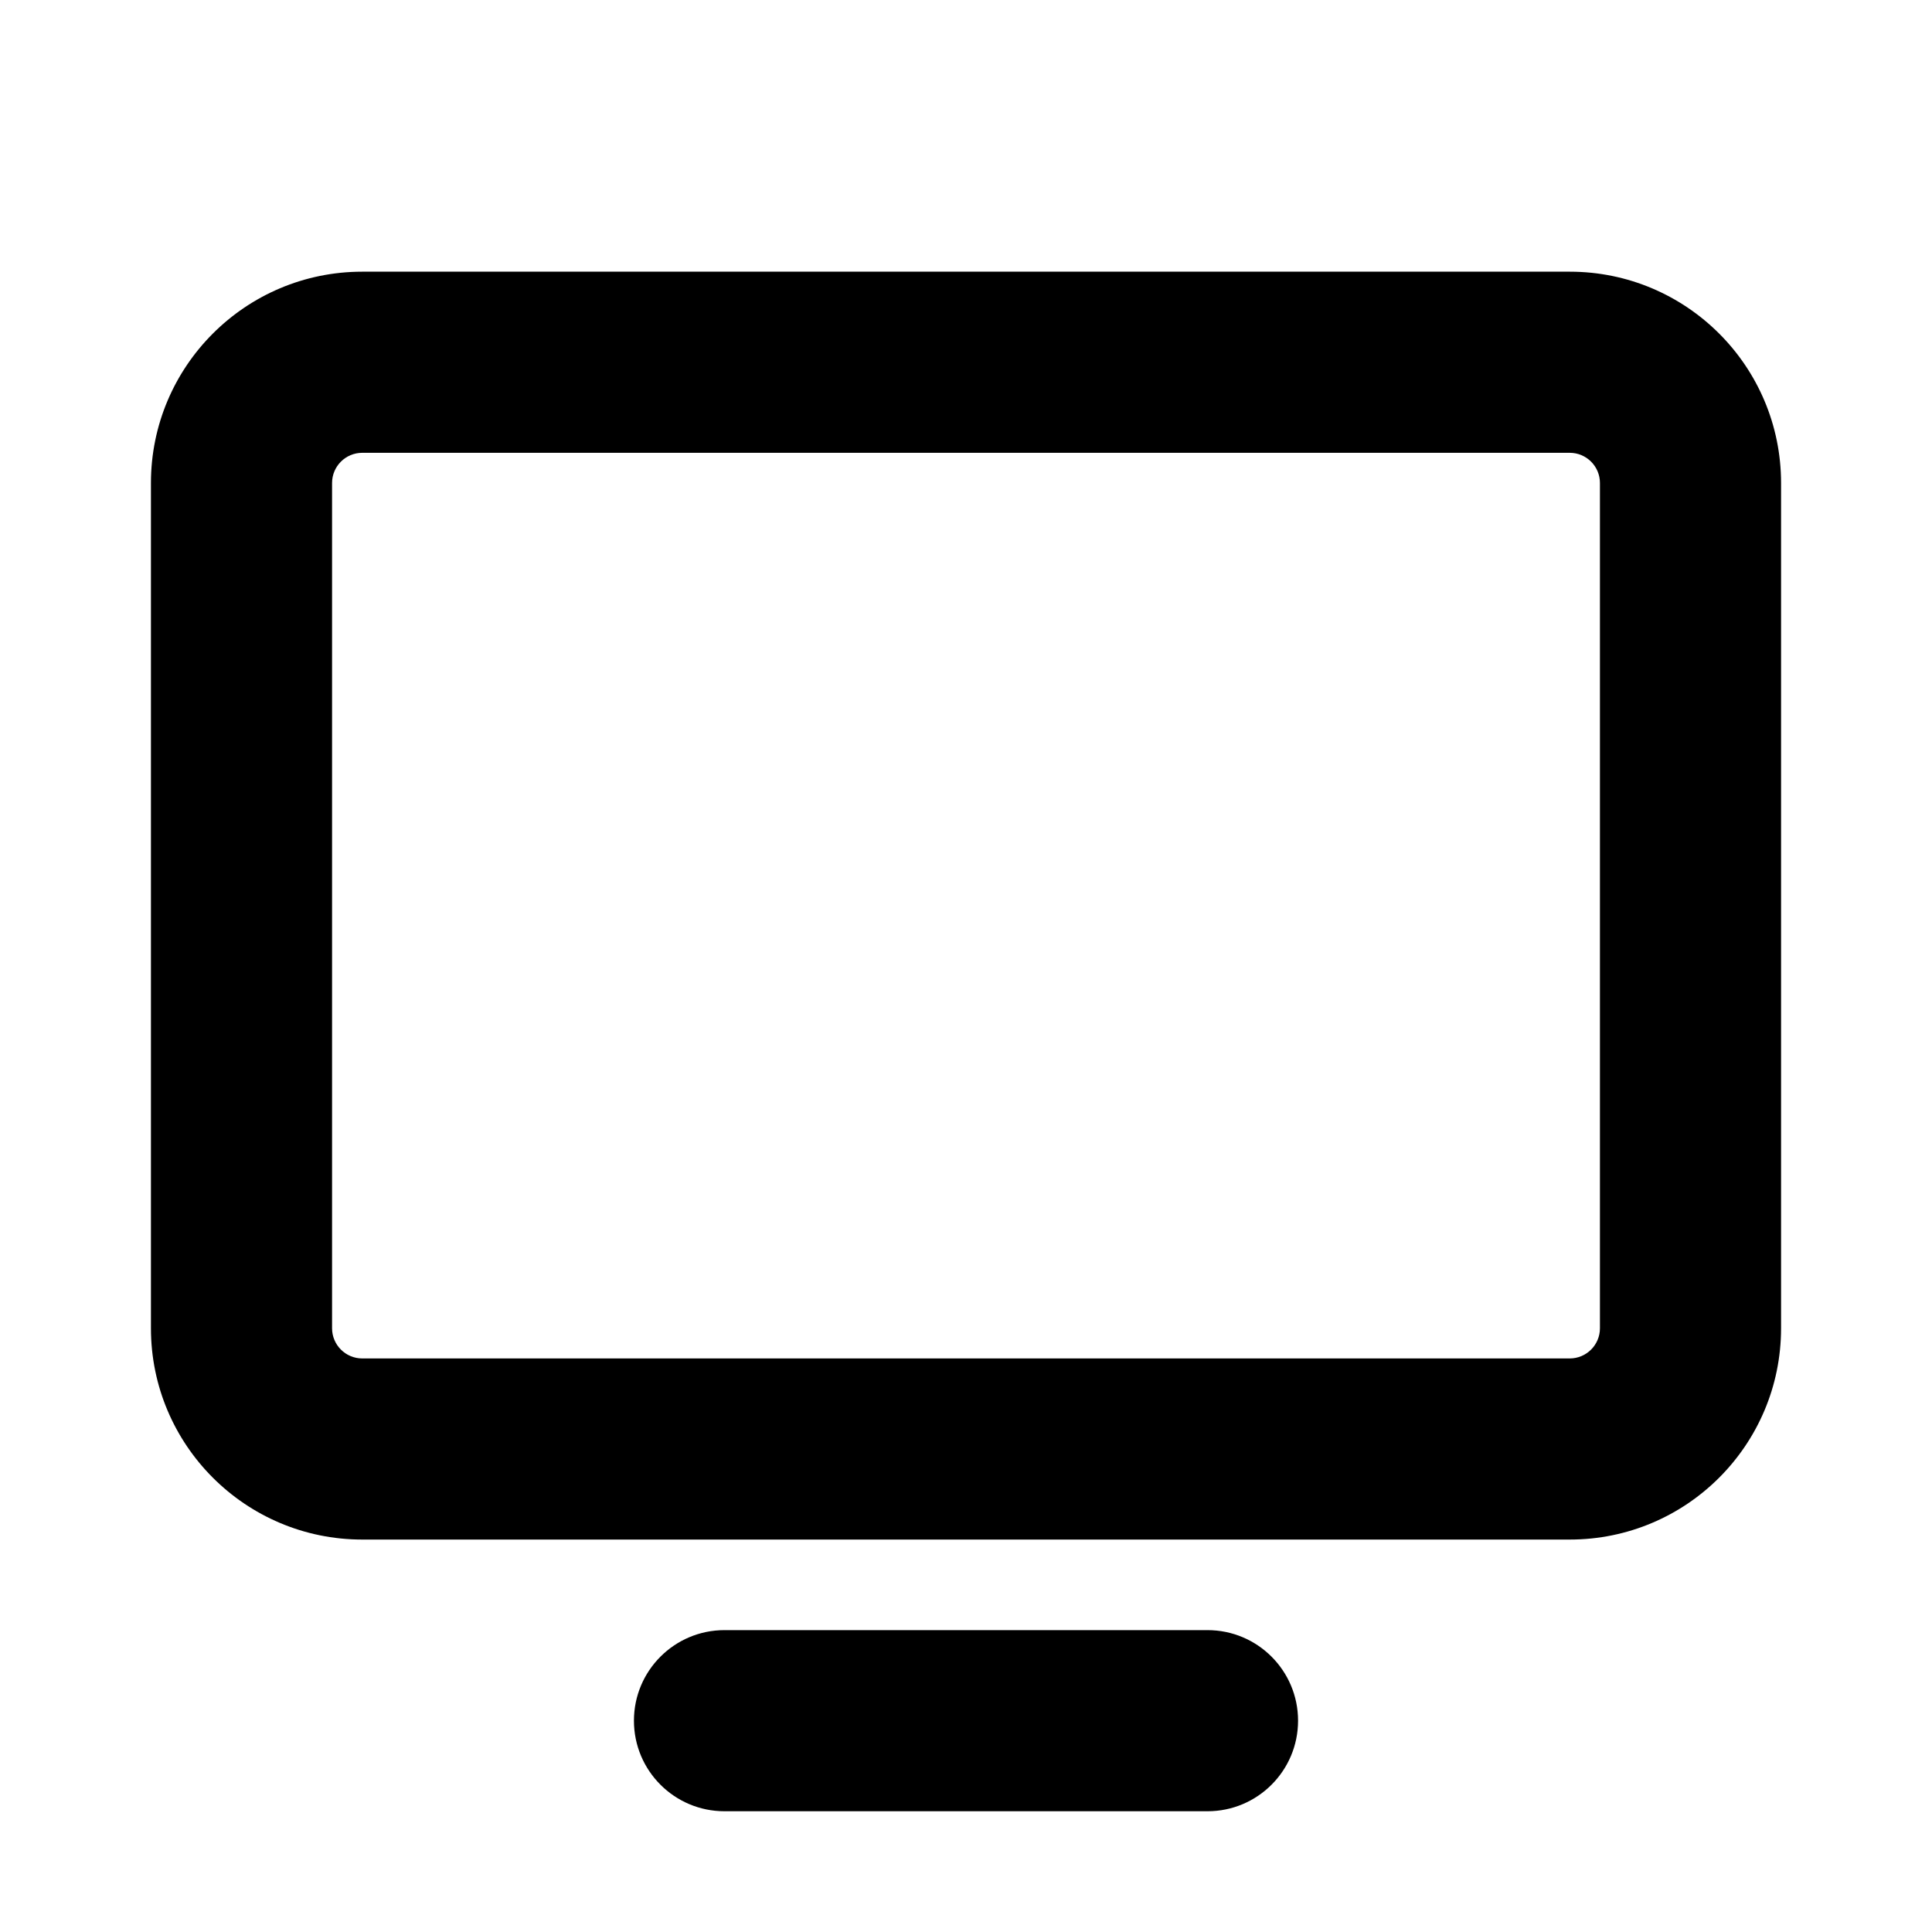
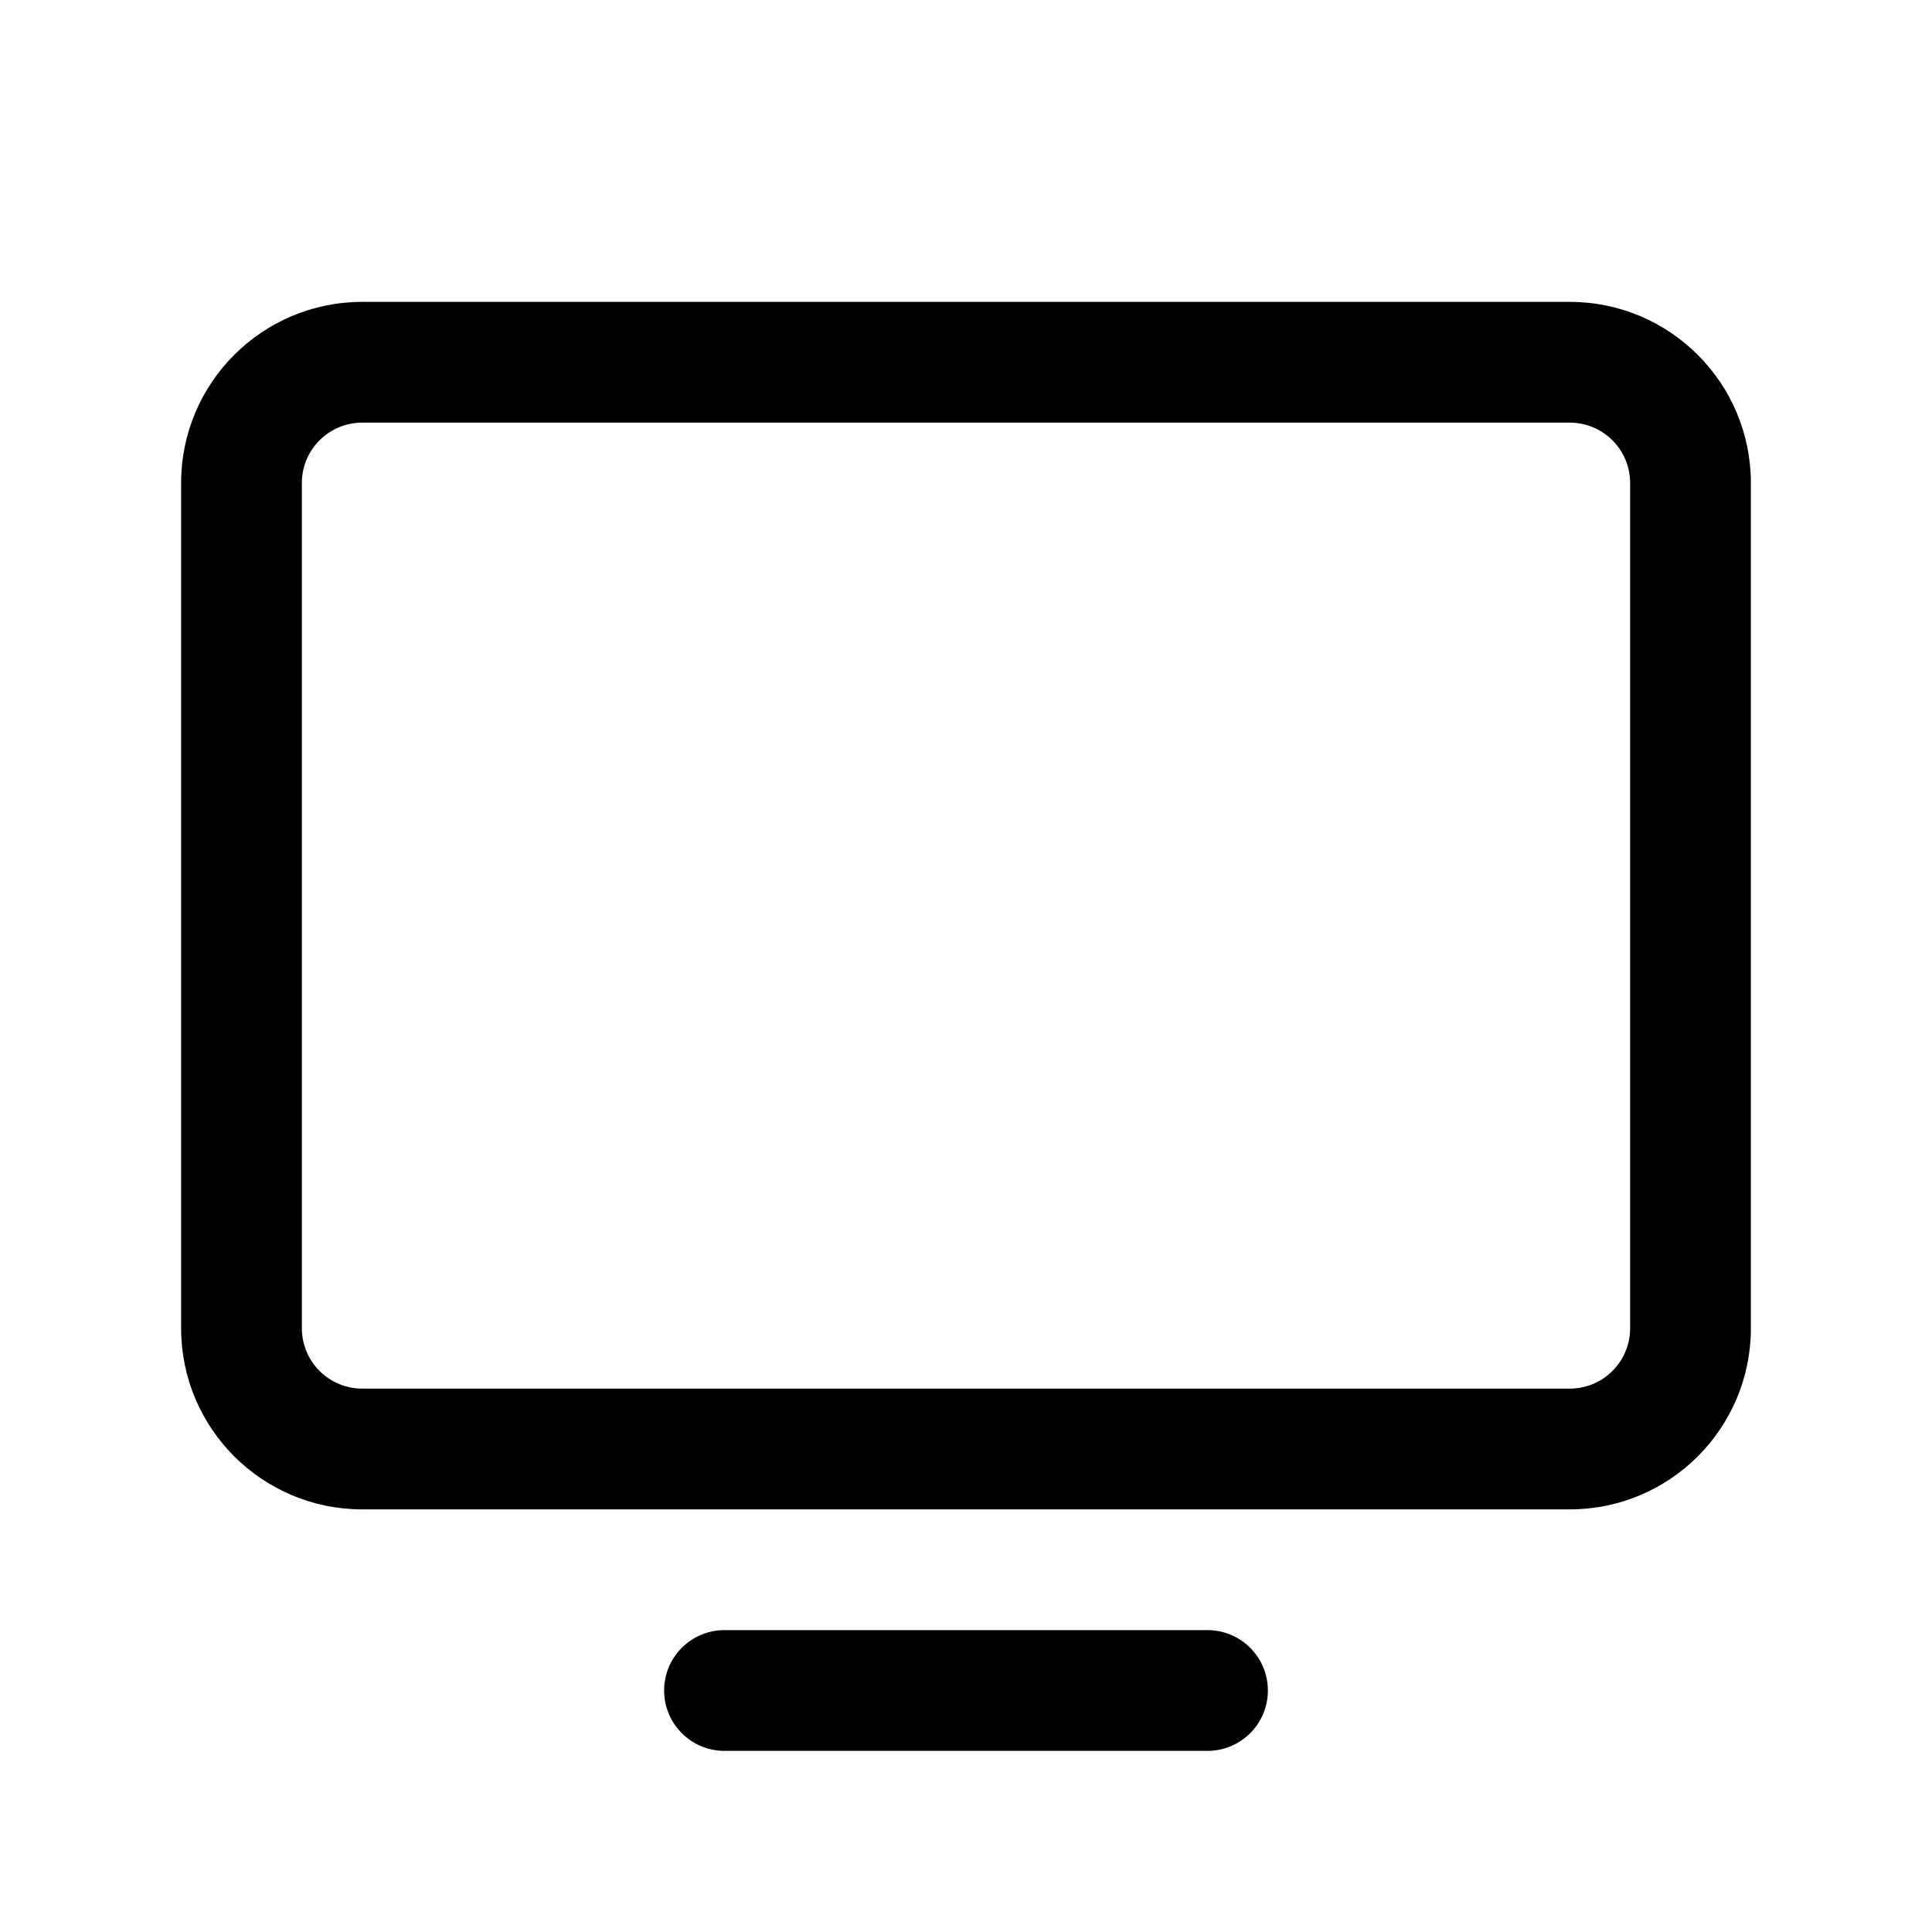
<svg xmlns="http://www.w3.org/2000/svg" width="16" height="16" viewBox="0 0 256 256">
-   <path fill="#000" d="M208 36H48a28 28 0 0 0-28 28v112a28 28 0 0 0 28 28h160a28 28 0 0 0 28-28V64a28 28 0 0 0-28-28m4 140a4 4 0 0 1-4 4H48a4 4 0 0 1-4-4V64a4 4 0 0 1 4-4h160a4 4 0 0 1 4 4Zm-40 52a12 12 0 0 1-12 12H96a12 12 0 0 1 0-24h64a12 12 0 0 1 12 12" />
+   <path fill="#000" d="M208 40H48a24 24 0 0 0-24 24v112a24 24 0 0 0 24 24h160a24 24 0 0 0 24-24V64a24 24 0 0 0-24-24m8 136a8 8 0 0 1-8 8H48a8 8 0 0 1-8-8V64a8 8 0 0 1 8-8h160a8 8 0 0 1 8 8Zm-48 48a8 8 0 0 1-8 8H96a8 8 0 0 1 0-16h64a8 8 0 0 1 8 8" />
</svg>
